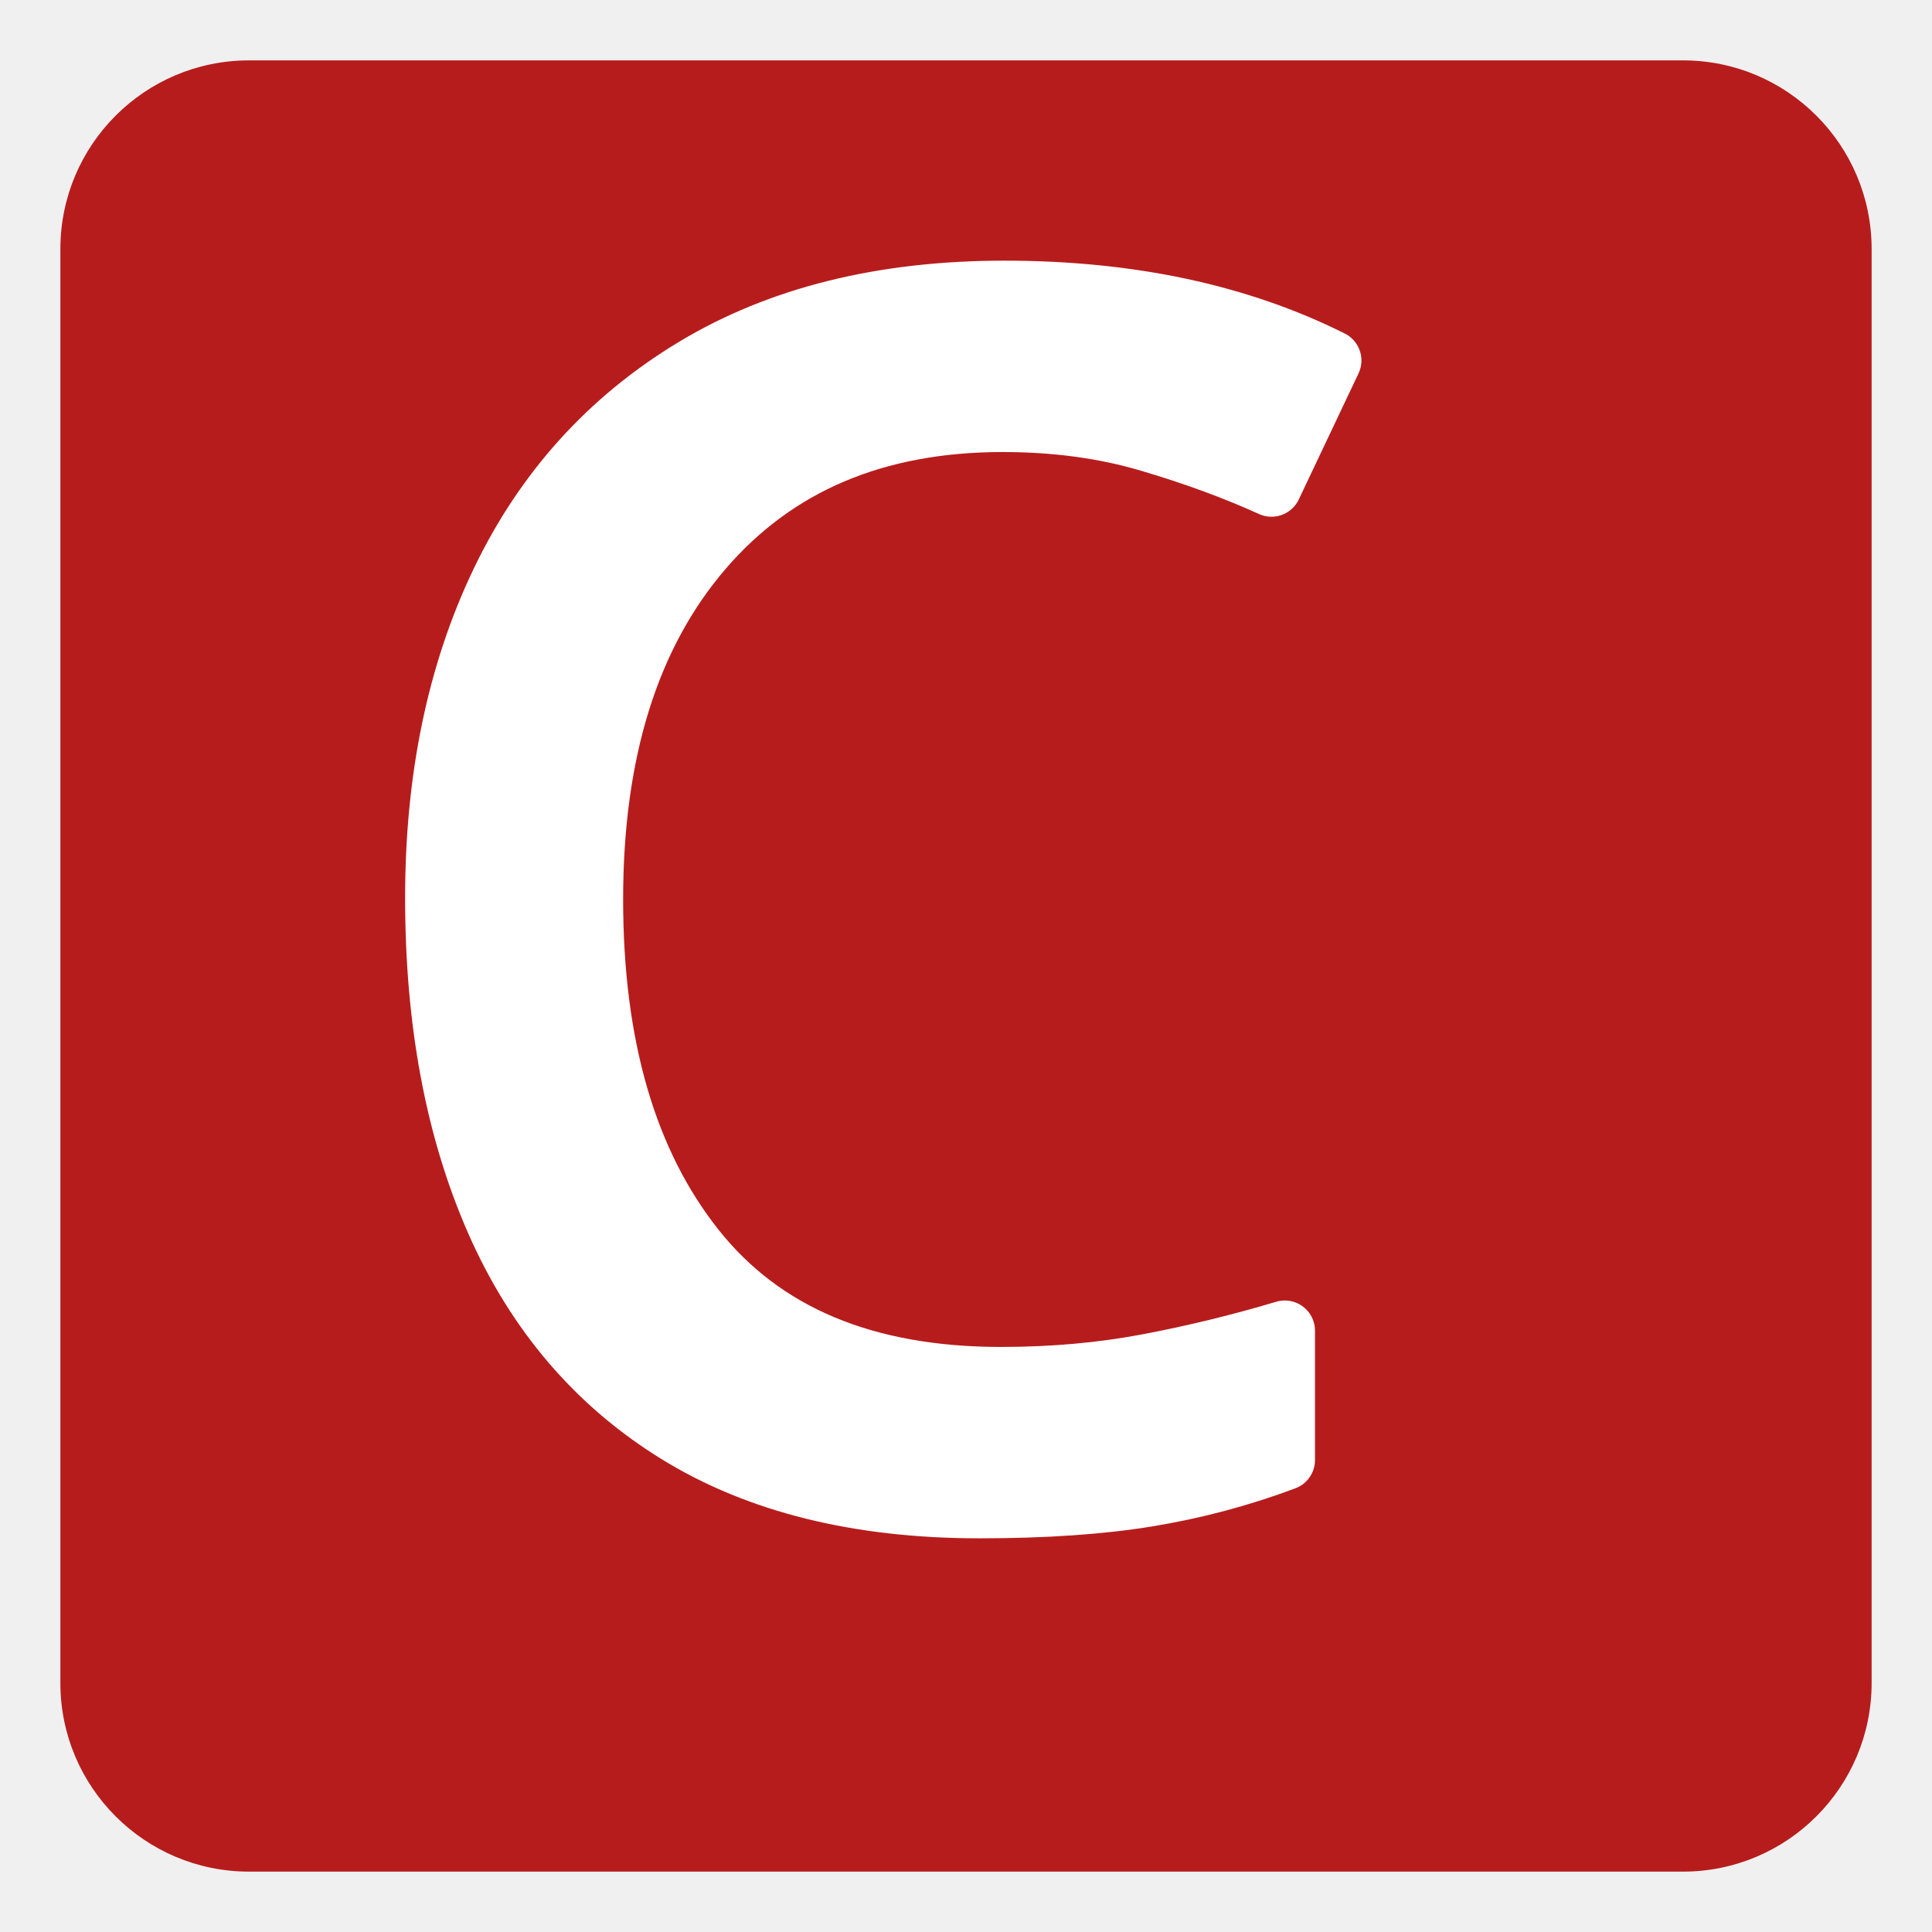
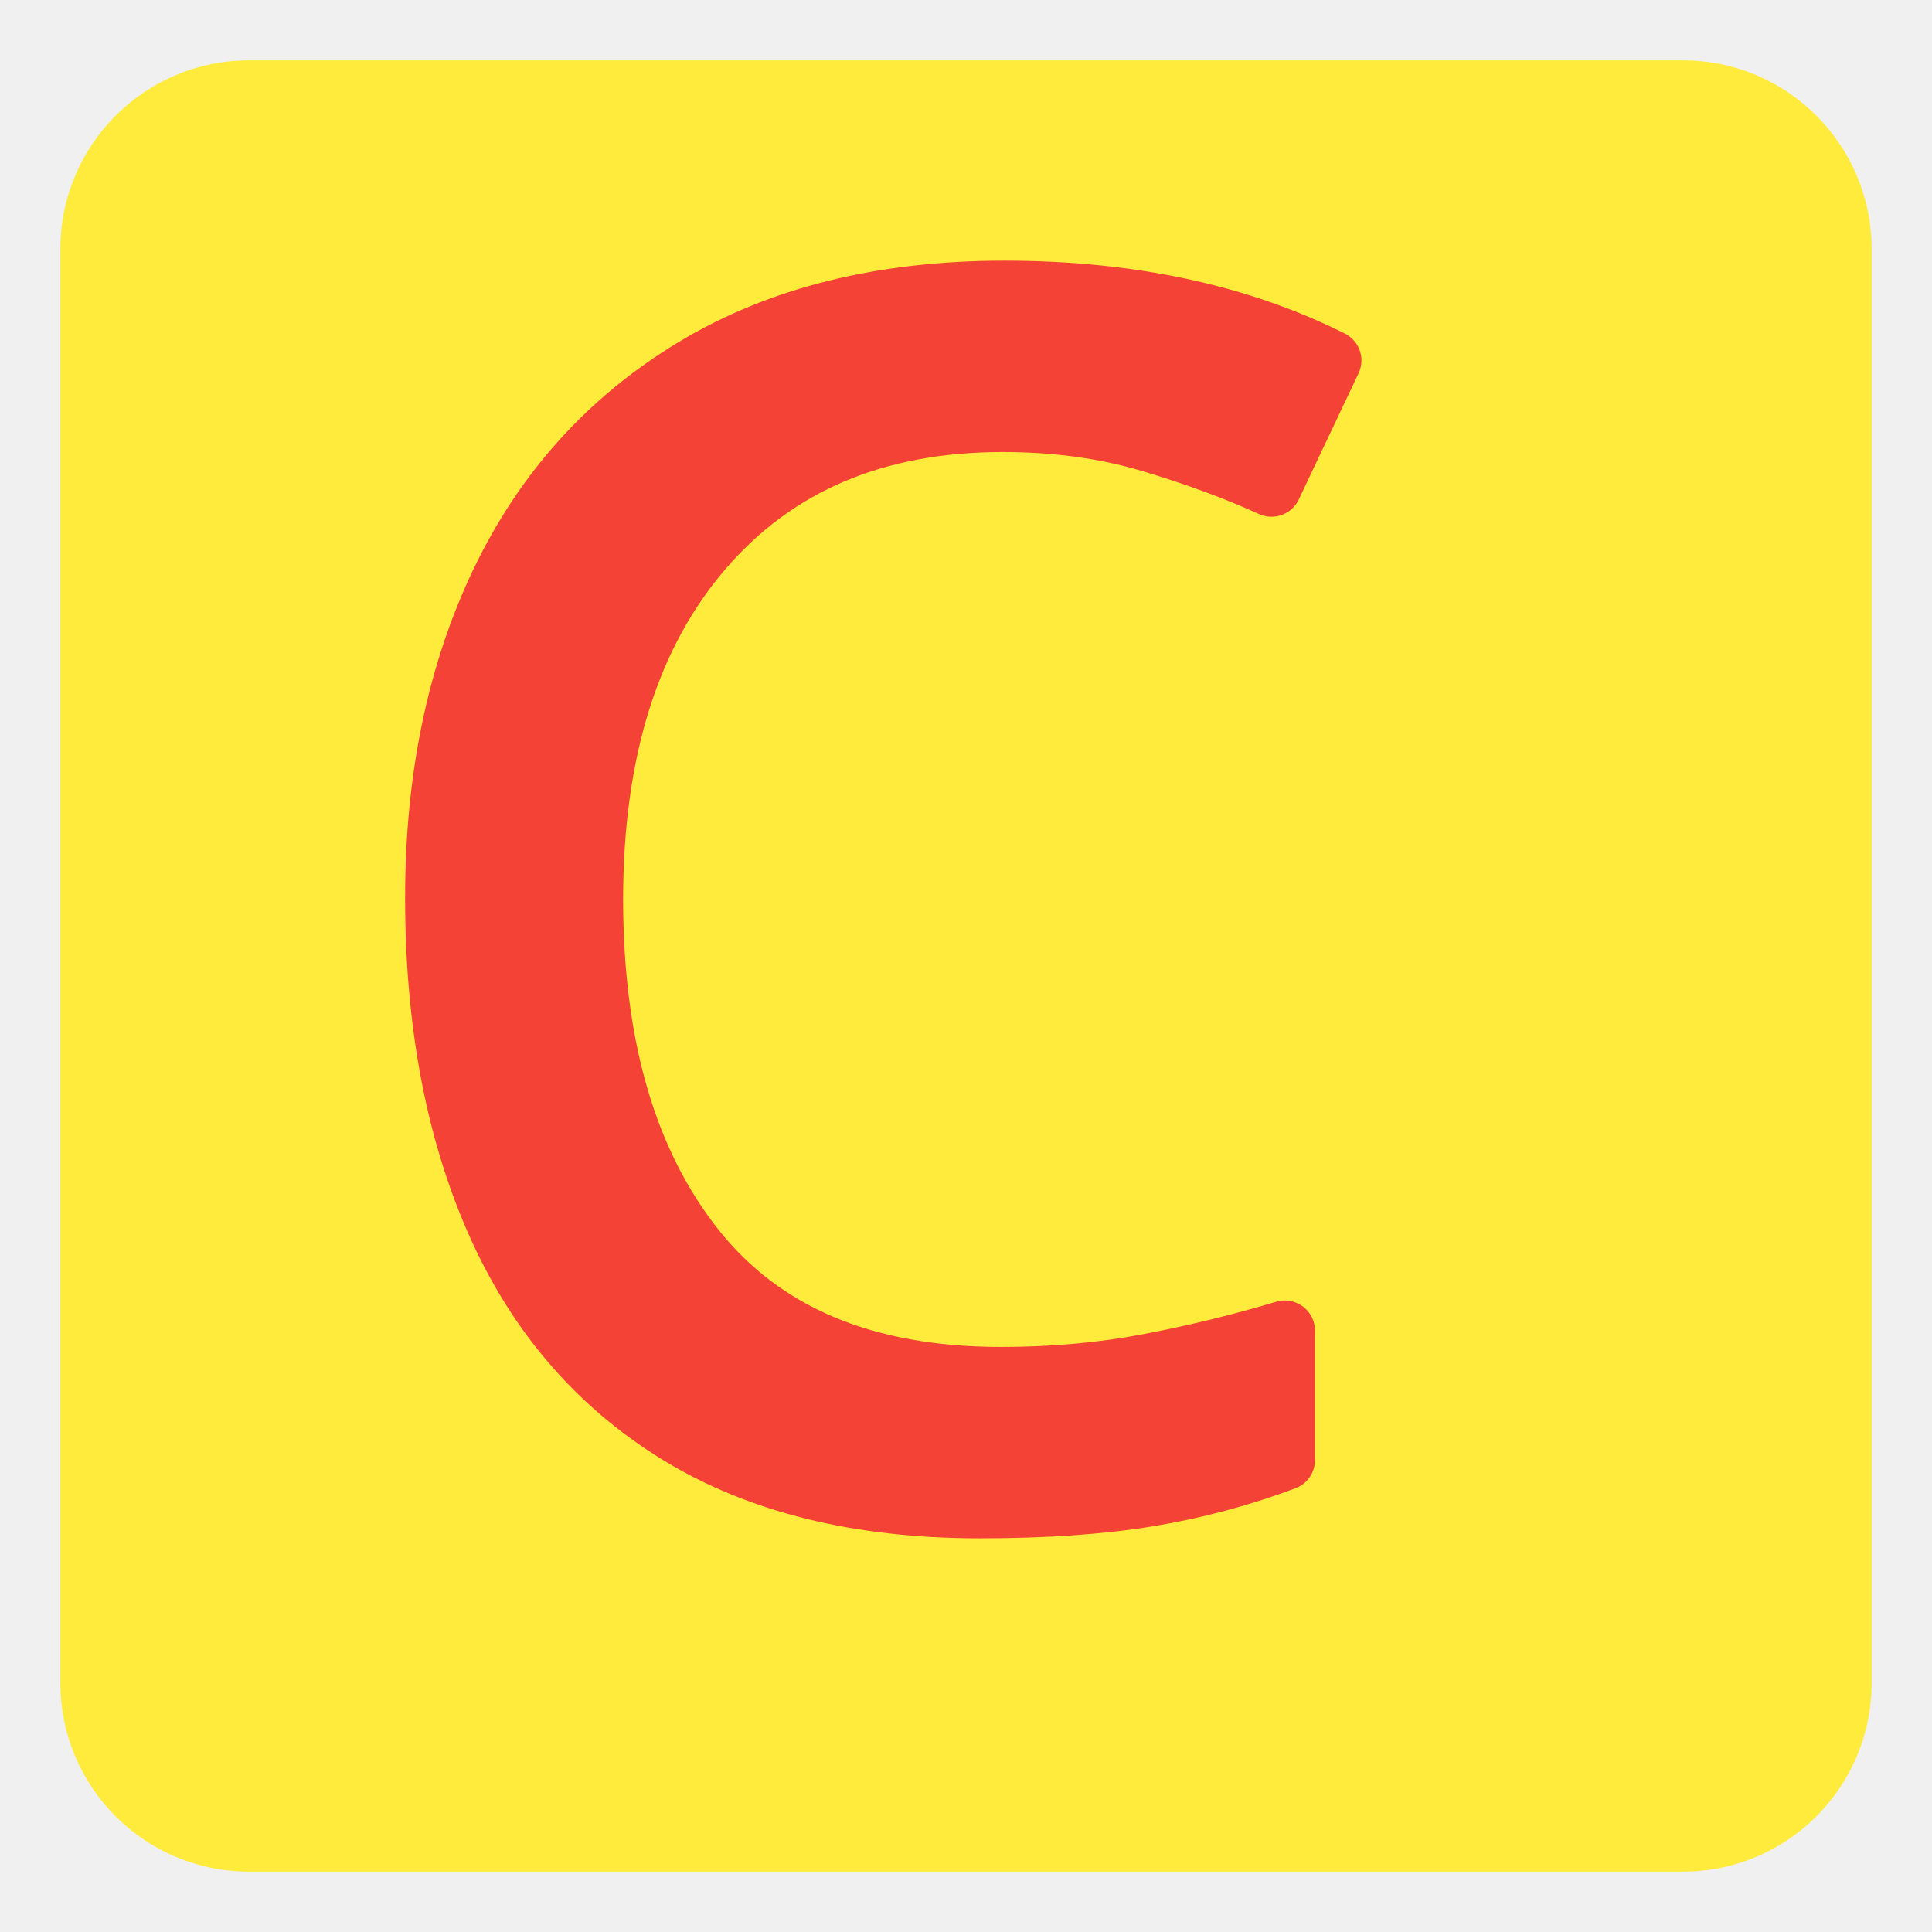
<svg xmlns="http://www.w3.org/2000/svg" version="1.1" id="svg2" viewBox="0 0 1024 1024" height="1024" width="1024">
  <defs id="defs4" />
-   <g transform="translate(0,-28.36216)" id="layer1">
-     <rect ry="100" y="60.362" x="32" height="960" width="960" id="rect4144" style="color:#000000;clip-rule:nonzero;display:inline;overflow:visible;visibility:visible;opacity:1;isolation:auto;mix-blend-mode:normal;color-interpolation:sRGB;color-interpolation-filters:linearRGB;solid-color:#000000;solid-opacity:1;fill:#b71c1c;fill-opacity:1;fill-rule:nonzero;stroke:none;stroke-width:32;stroke-linecap:round;stroke-linejoin:round;stroke-miterlimit:4;stroke-dasharray:none;stroke-dashoffset:36;stroke-opacity:1;color-rendering:auto;image-rendering:auto;shape-rendering:auto;text-rendering:auto;enable-background:accumulate" />
-     <text transform="scale(1.000207,0.9997931)" id="text4140" y="819.083" x="177.048" style="font-style:normal;font-variant:normal;font-weight:normal;font-stretch:normal;font-size:879.185px;line-height:125%;font-family:'Crafty Girls';-inkscape-font-specification:'Crafty Girls';letter-spacing:0px;word-spacing:0px;fill:#ffffff;fill-opacity:1;stroke:#ffffff;stroke-width:32;stroke-linecap:butt;stroke-linejoin:round;stroke-miterlimit:4;stroke-dasharray:none;stroke-opacity:1" xml:space="preserve">
-       <tspan style="fill:#ffffff;stroke:#ffffff;stroke-width:32" y="819.083" x="177.048" id="tspan4142">C</tspan>
-     </text>
-   </g>
+   <rect style="color:#000000;clip-rule:nonzero;display:inline;overflow:visible;visibility:visible;opacity:1;isolation:auto;mix-blend-mode:normal;color-interpolation:sRGB;color-interpolation-filters:linearRGB;solid-color:#000000;solid-opacity:1;fill:#ffeb3b;fill-opacity:1;fill-rule:nonzero;stroke:none;stroke-width:32;stroke-linecap:round;stroke-linejoin:round;stroke-miterlimit:4;stroke-dasharray:none;stroke-dashoffset:36;stroke-opacity:1;color-rendering:auto;image-rendering:auto;shape-rendering:auto;text-rendering:auto;enable-background:accumulate" id="rect4144" width="960" height="960" x="32" y="32" ry="100" />
+   <text xml:space="preserve" style="font-style:normal;font-variant:normal;font-weight:normal;font-stretch:normal;font-size:879.185px;line-height:125%;font-family:'Crafty Girls';-inkscape-font-specification:'Crafty Girls';letter-spacing:0px;word-spacing:0px;fill:#f44336;fill-opacity:1;stroke:#f44336;stroke-width:32;stroke-linecap:butt;stroke-linejoin:round;stroke-miterlimit:4;stroke-dasharray:none;stroke-opacity:1;" x="177.048" y="790.715" id="text4140" transform="scale(1.000207,0.9997931)">
+     <tspan id="tspan4142" x="177.048" y="790.715" style="fill:#f44336;stroke:#f44336;stroke-width:32;">C</tspan>
+   </text>
</svg>
